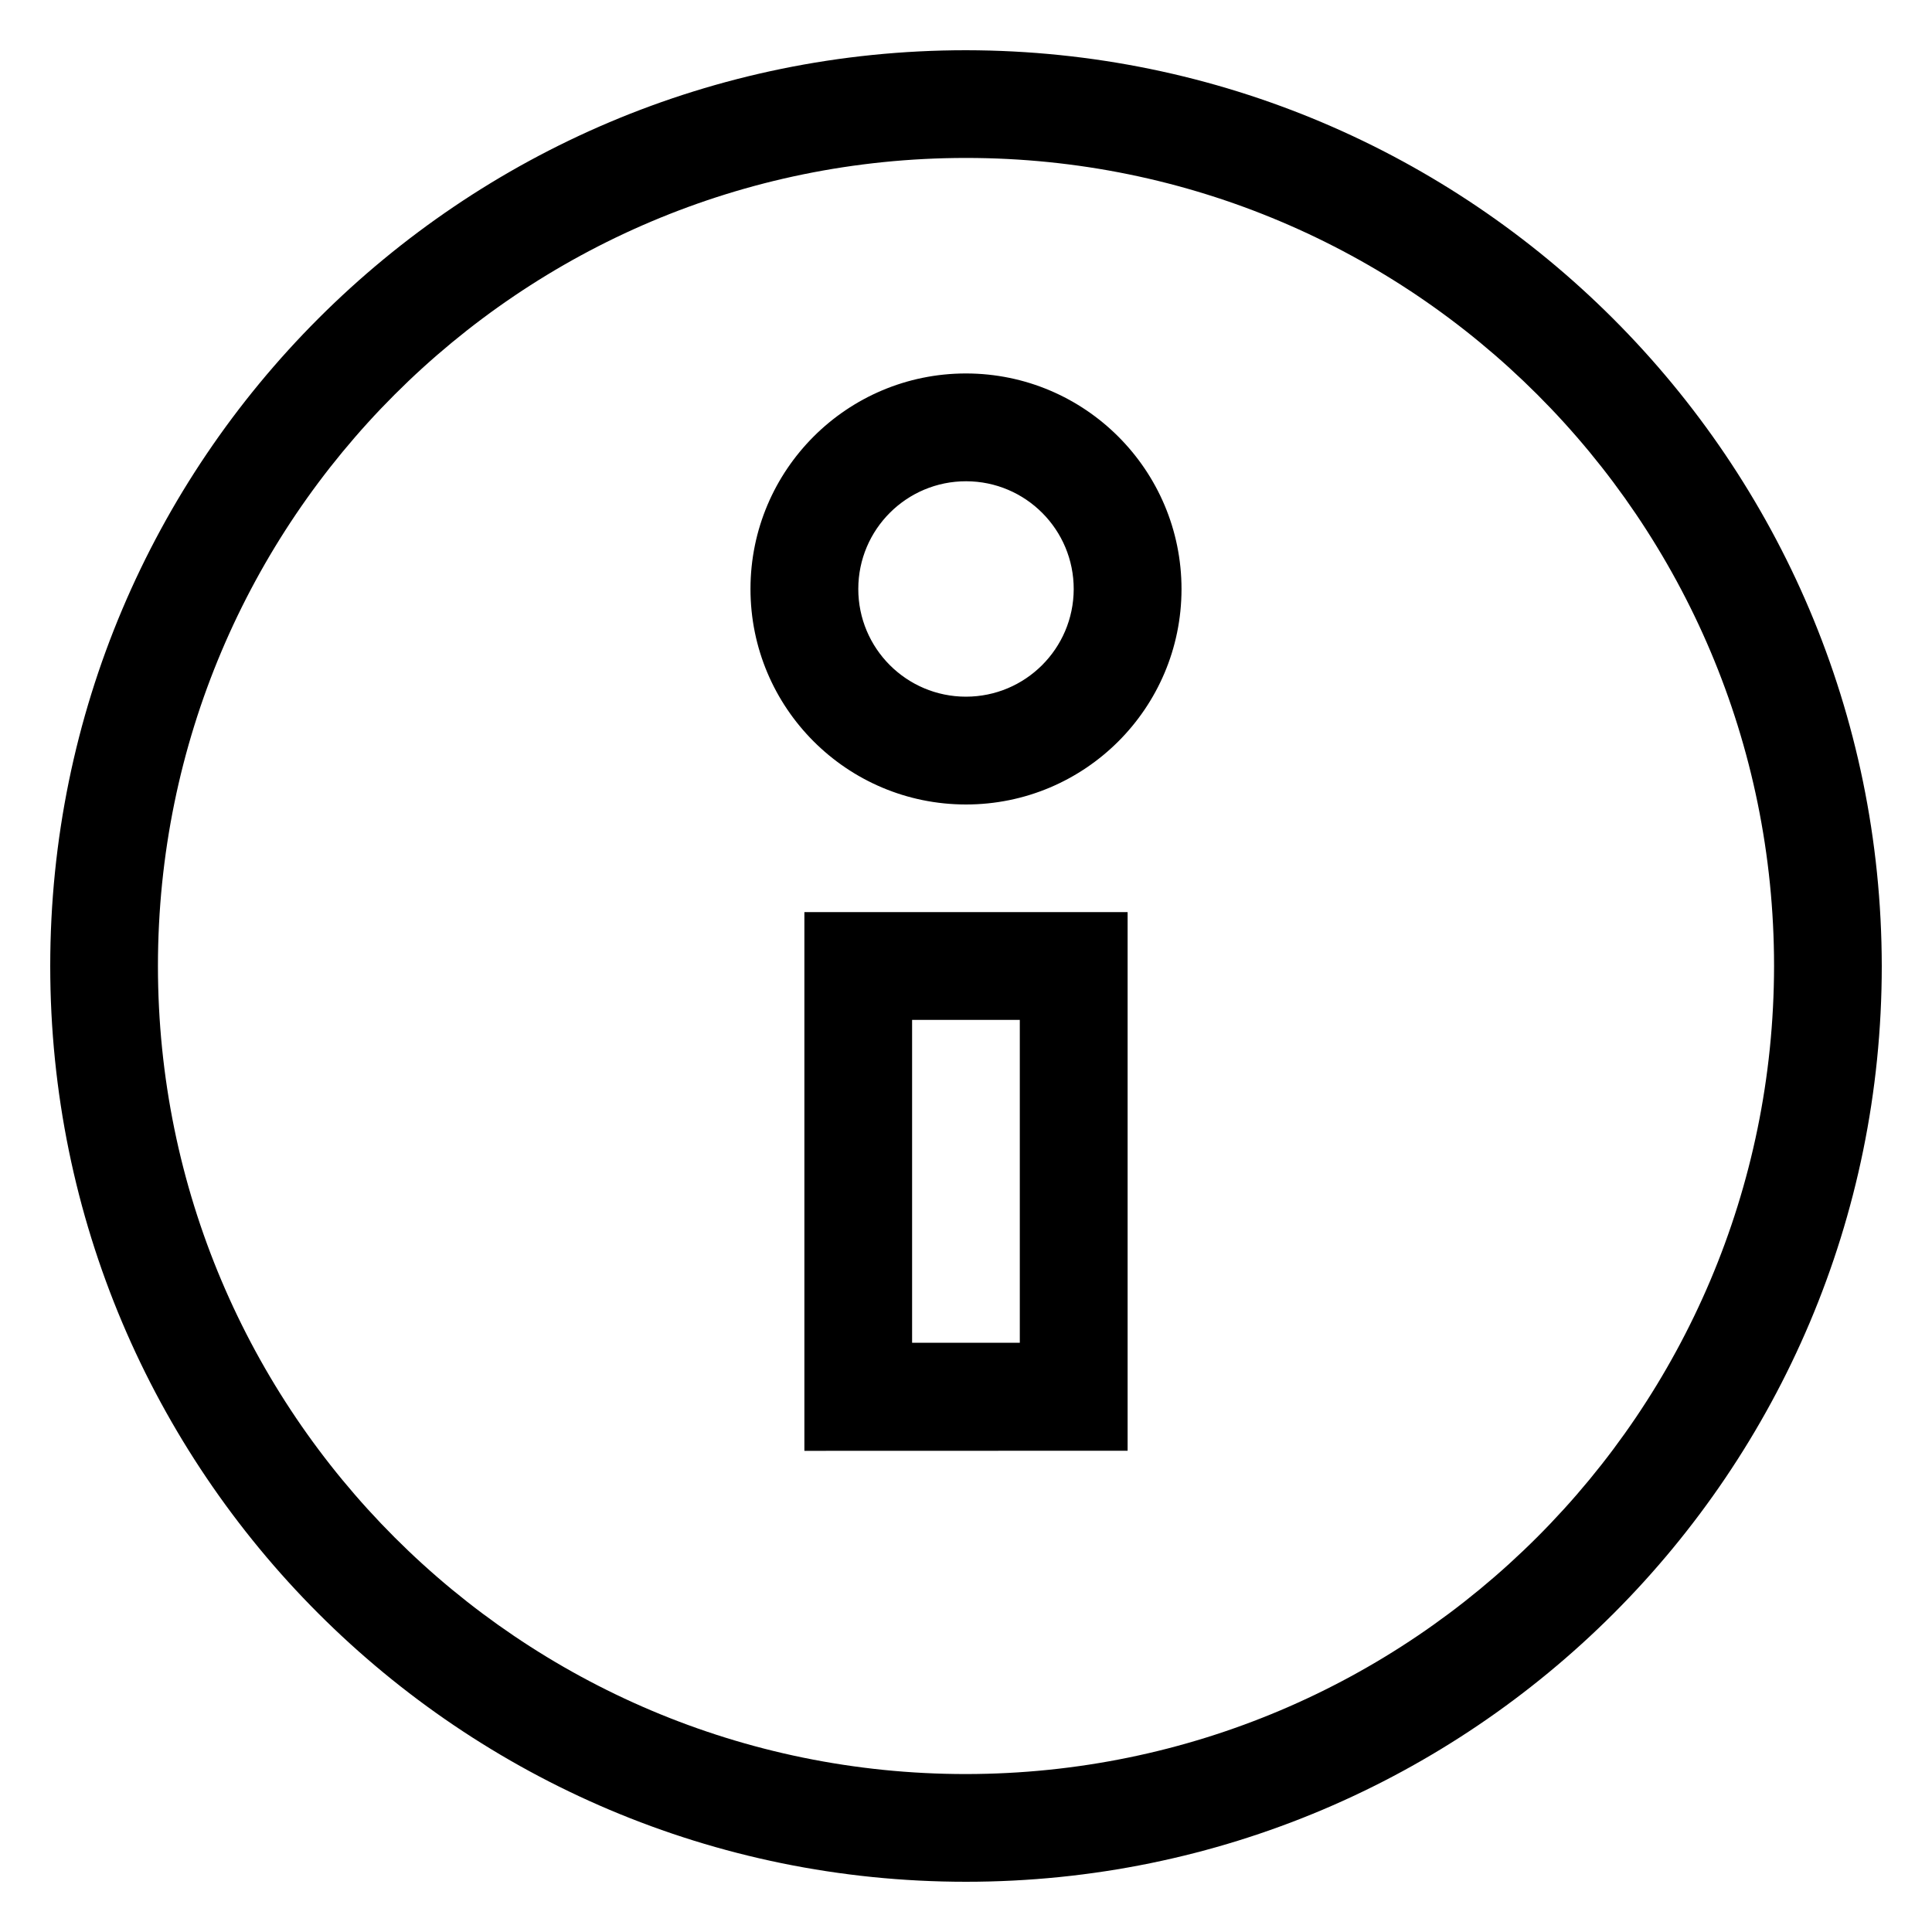
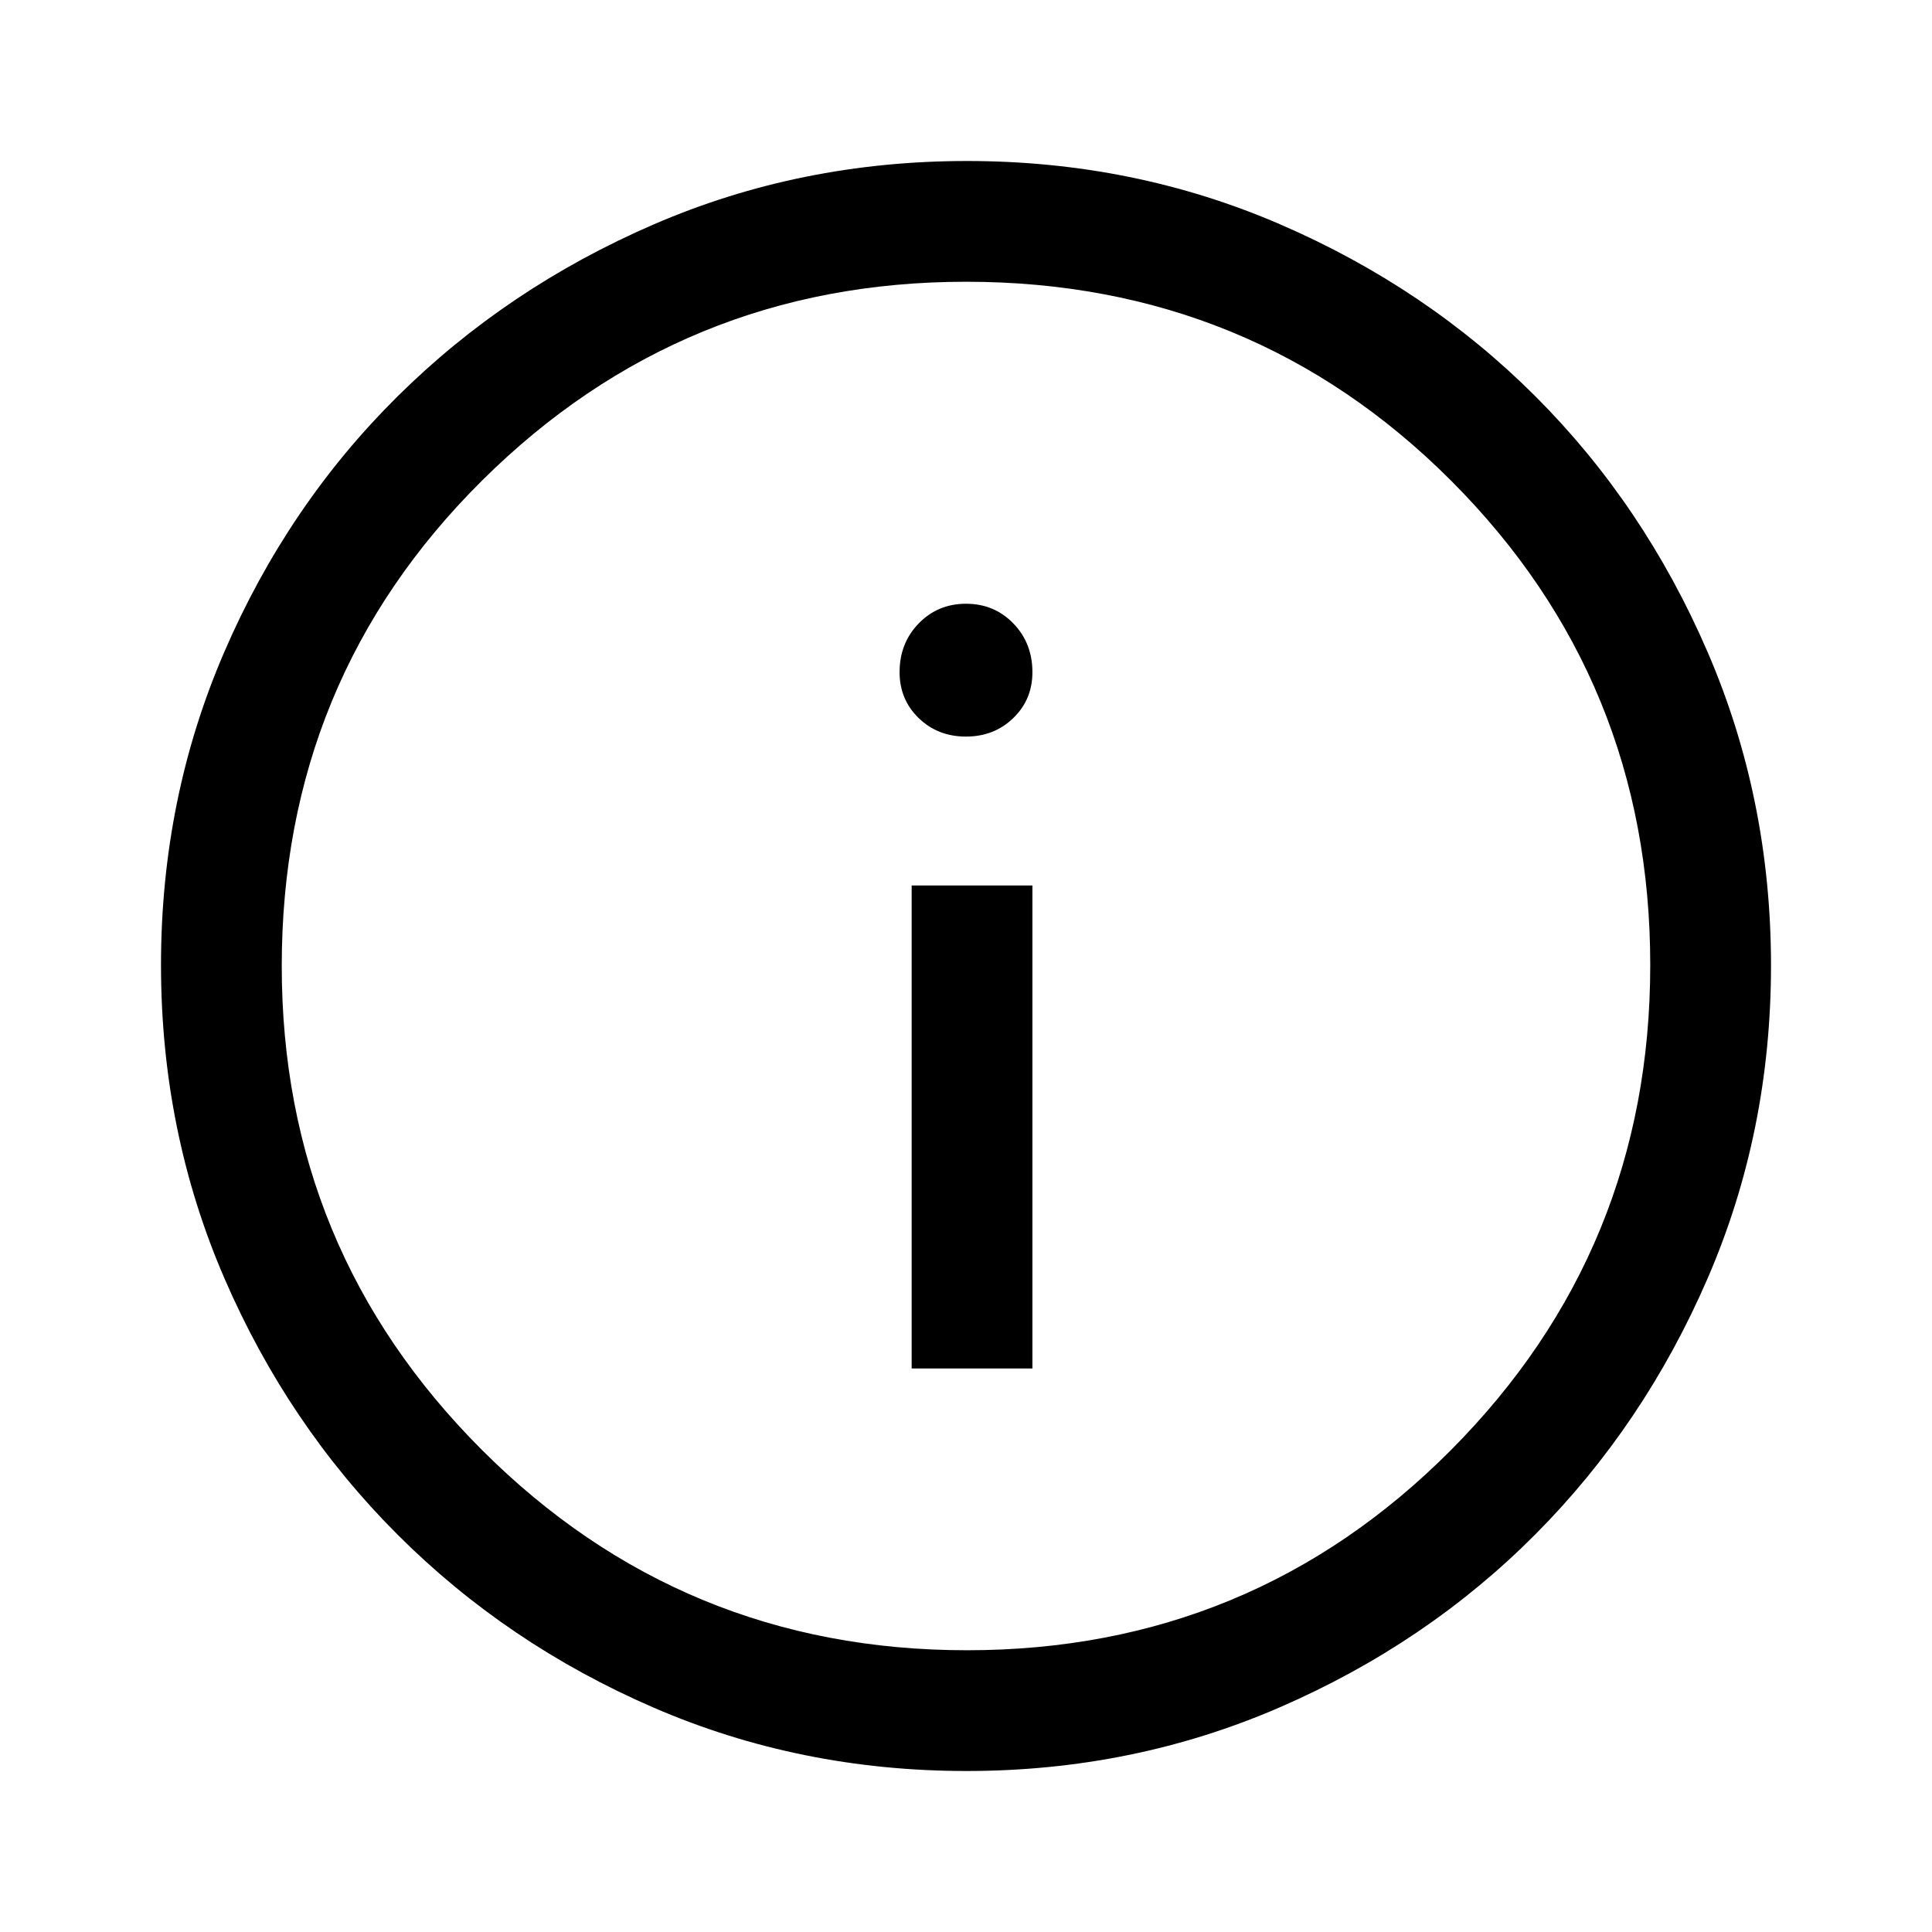
- <svg xmlns="http://www.w3.org/2000/svg" version="1.1" class="ic-icon-svg menu-item__icon svg-icon-information" x="0" y="0" viewBox="0 0 200 200" enable-background="new 0 0 200 200" xml:space="preserve" fill="currentColor">
-   <path d="M94.42,139h11.15V105.58H94.42ZM83.27,150.19V94.42h33.46v55.76ZM100,72.12A11.15,11.15,0,1,1,111.15,61,11.16,11.16,0,0,1,100,72.12Zm0-33.46A22.31,22.31,0,1,0,122.31,61,22.33,22.33,0,0,0,100,38.66M100,5.2A94.8,94.8,0,1,0,194.8,100,94.91,94.91,0,0,0,100,5.2m0,178.45A83.65,83.65,0,1,1,183.65,100,83.73,83.73,0,0,1,100,183.65" />
+ <svg xmlns="http://www.w3.org/2000/svg" class="ic-icon-svg menu-item__icon svg-icon-information" viewBox="0 -960 960 960">
+   <path d="M453-280h60v-240h-60v240Zm50.5-323.2q9.5-9.2 9.5-22.8 0-14.45-9.48-24.22-9.48-9.78-23.5-9.78t-23.52 9.78Q447-640.45 447-626q0 13.6 9.48 22.8 9.48 9.2 23.5 9.2t23.52-9.2ZM480.27-80q-82.74 0-155.5-31.5Q252-143 197.5-197.5t-86-127.34Q80-397.68 80-480.5t31.5-155.66Q143-709 197.5-763t127.34-85.5Q397.68-880 480.5-880t155.66 31.5Q709-817 763-763t85.5 127Q880-563 880-480.27q0 82.74-31.5 155.5Q817-252 763-197.68q-54 54.31-127 86Q563-80 480.27-80Zm.23-60Q622-140 721-239.5t99-241Q820-622 721.19-721T480-820q-141 0-240.5 98.81T140-480q0 141 99.5 240.5t241 99.5Zm-.5-340Z" />
</svg>
